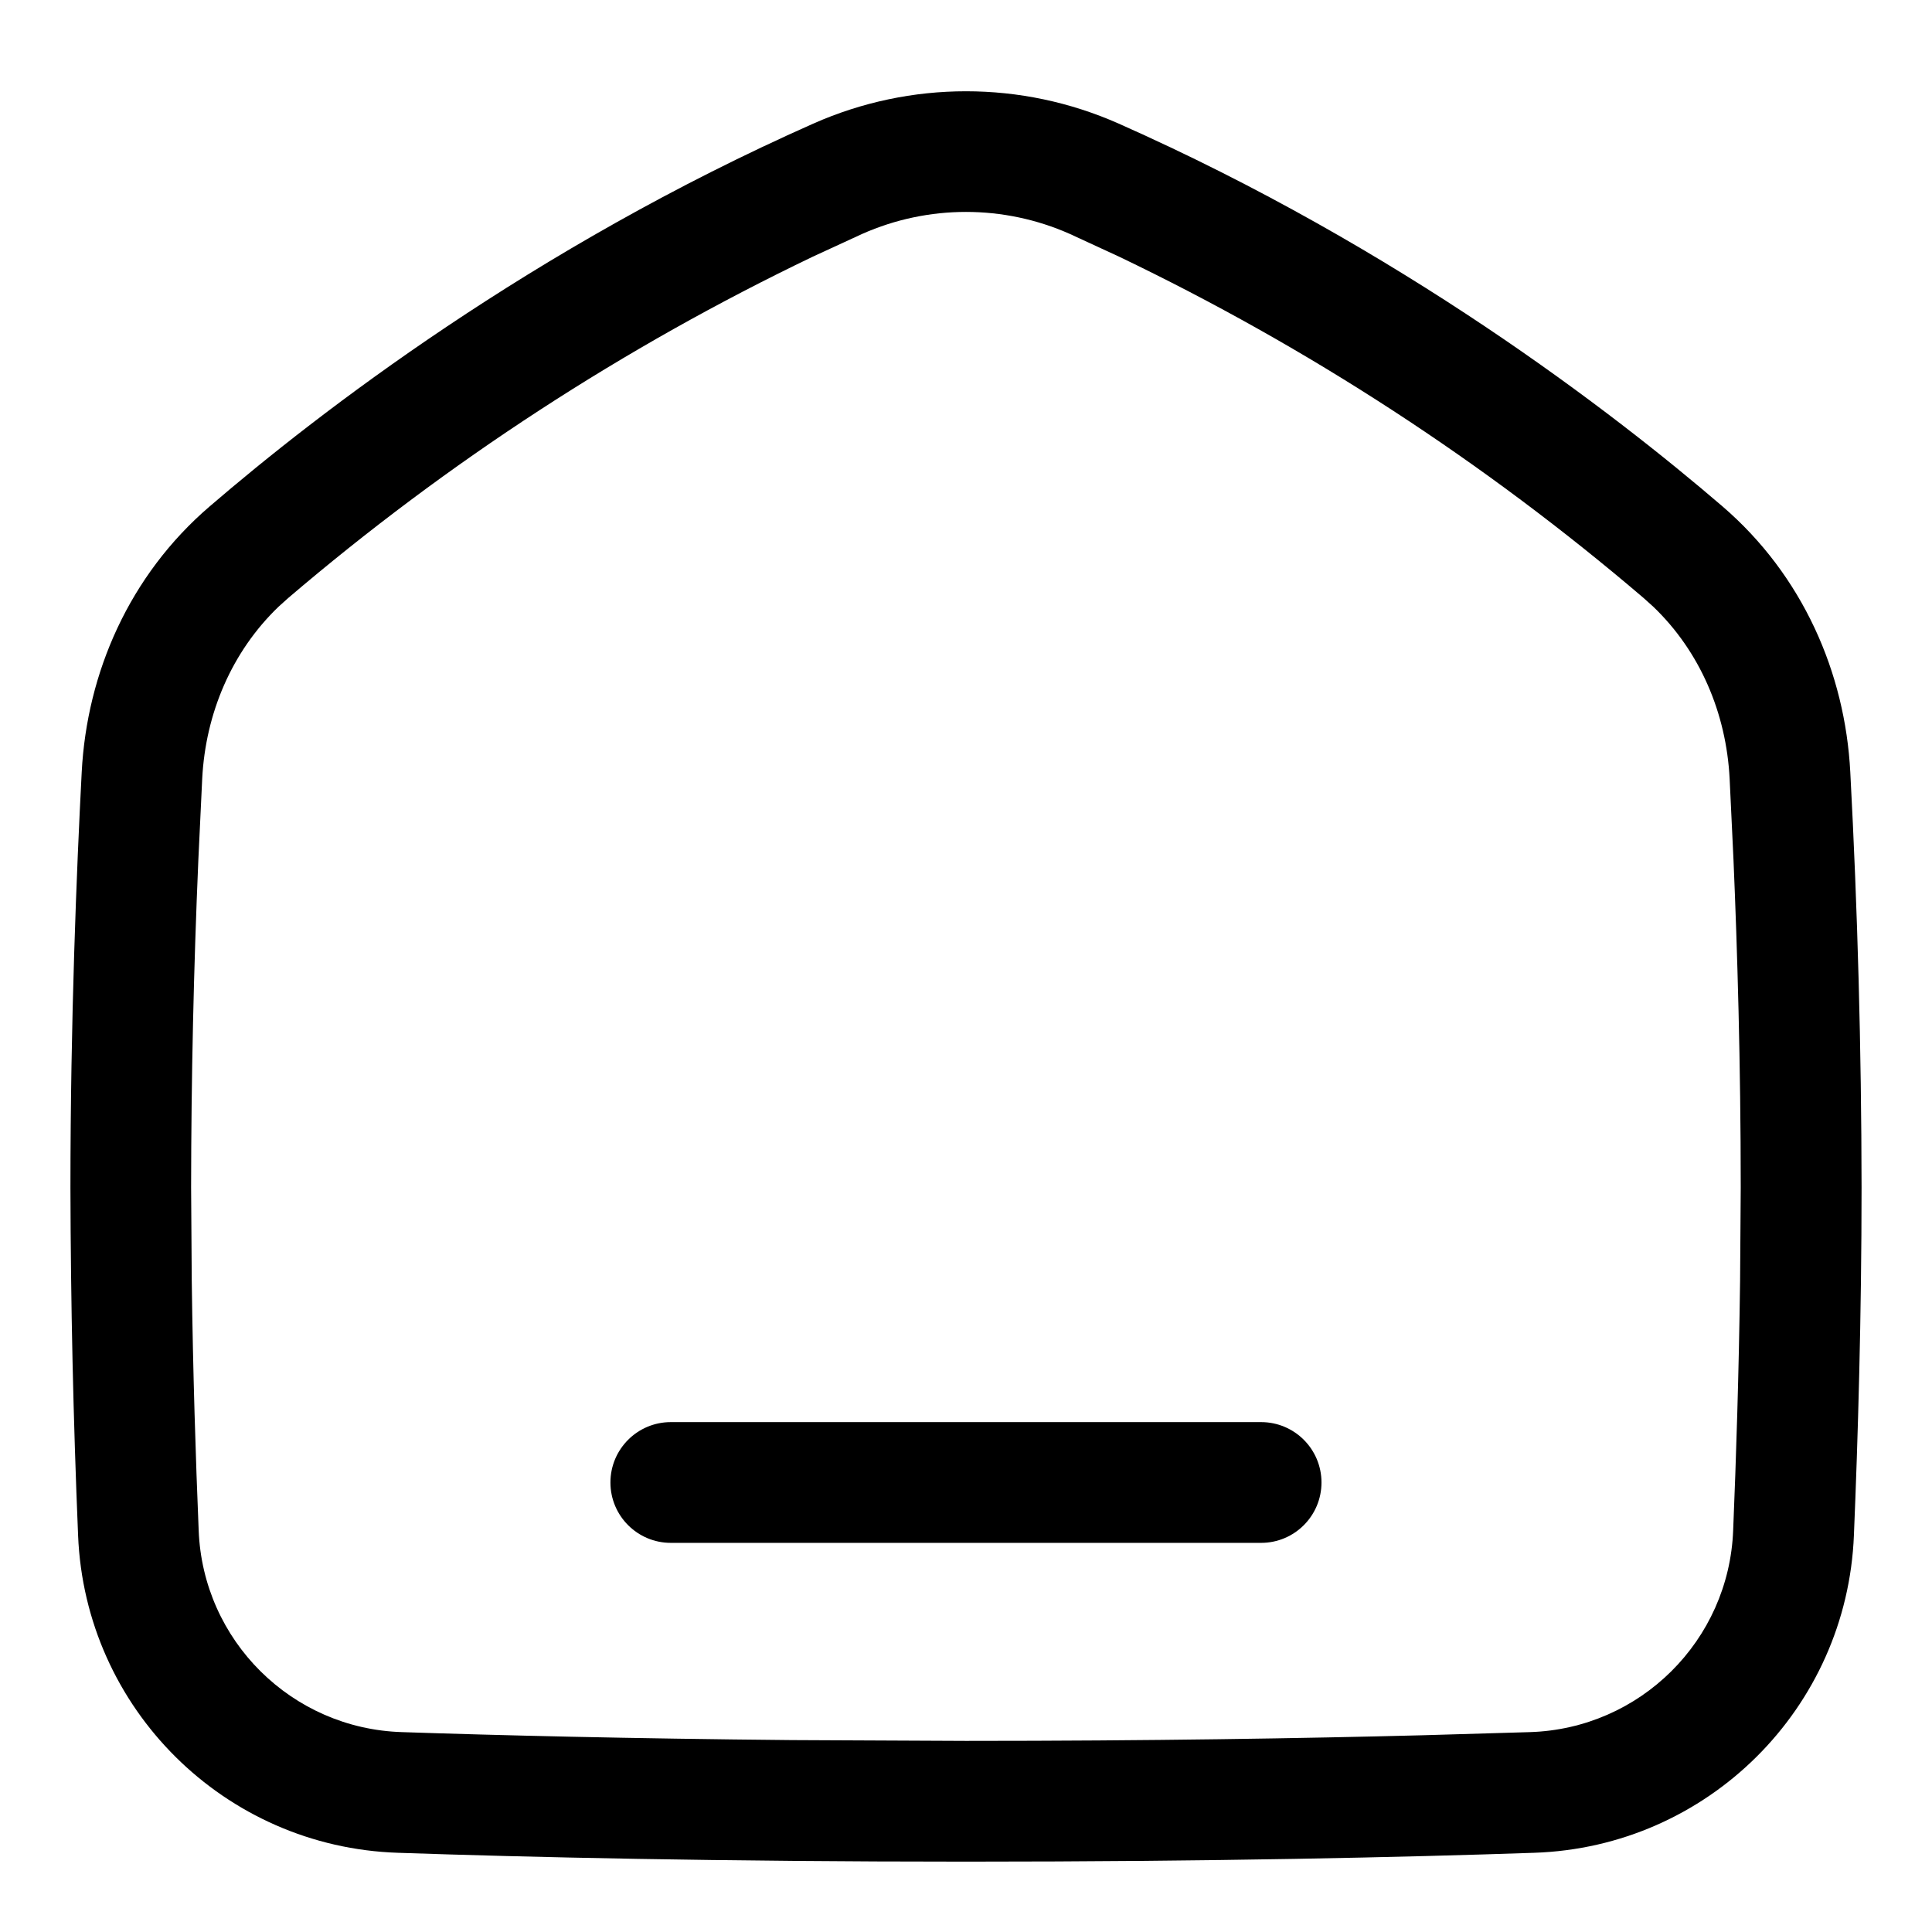
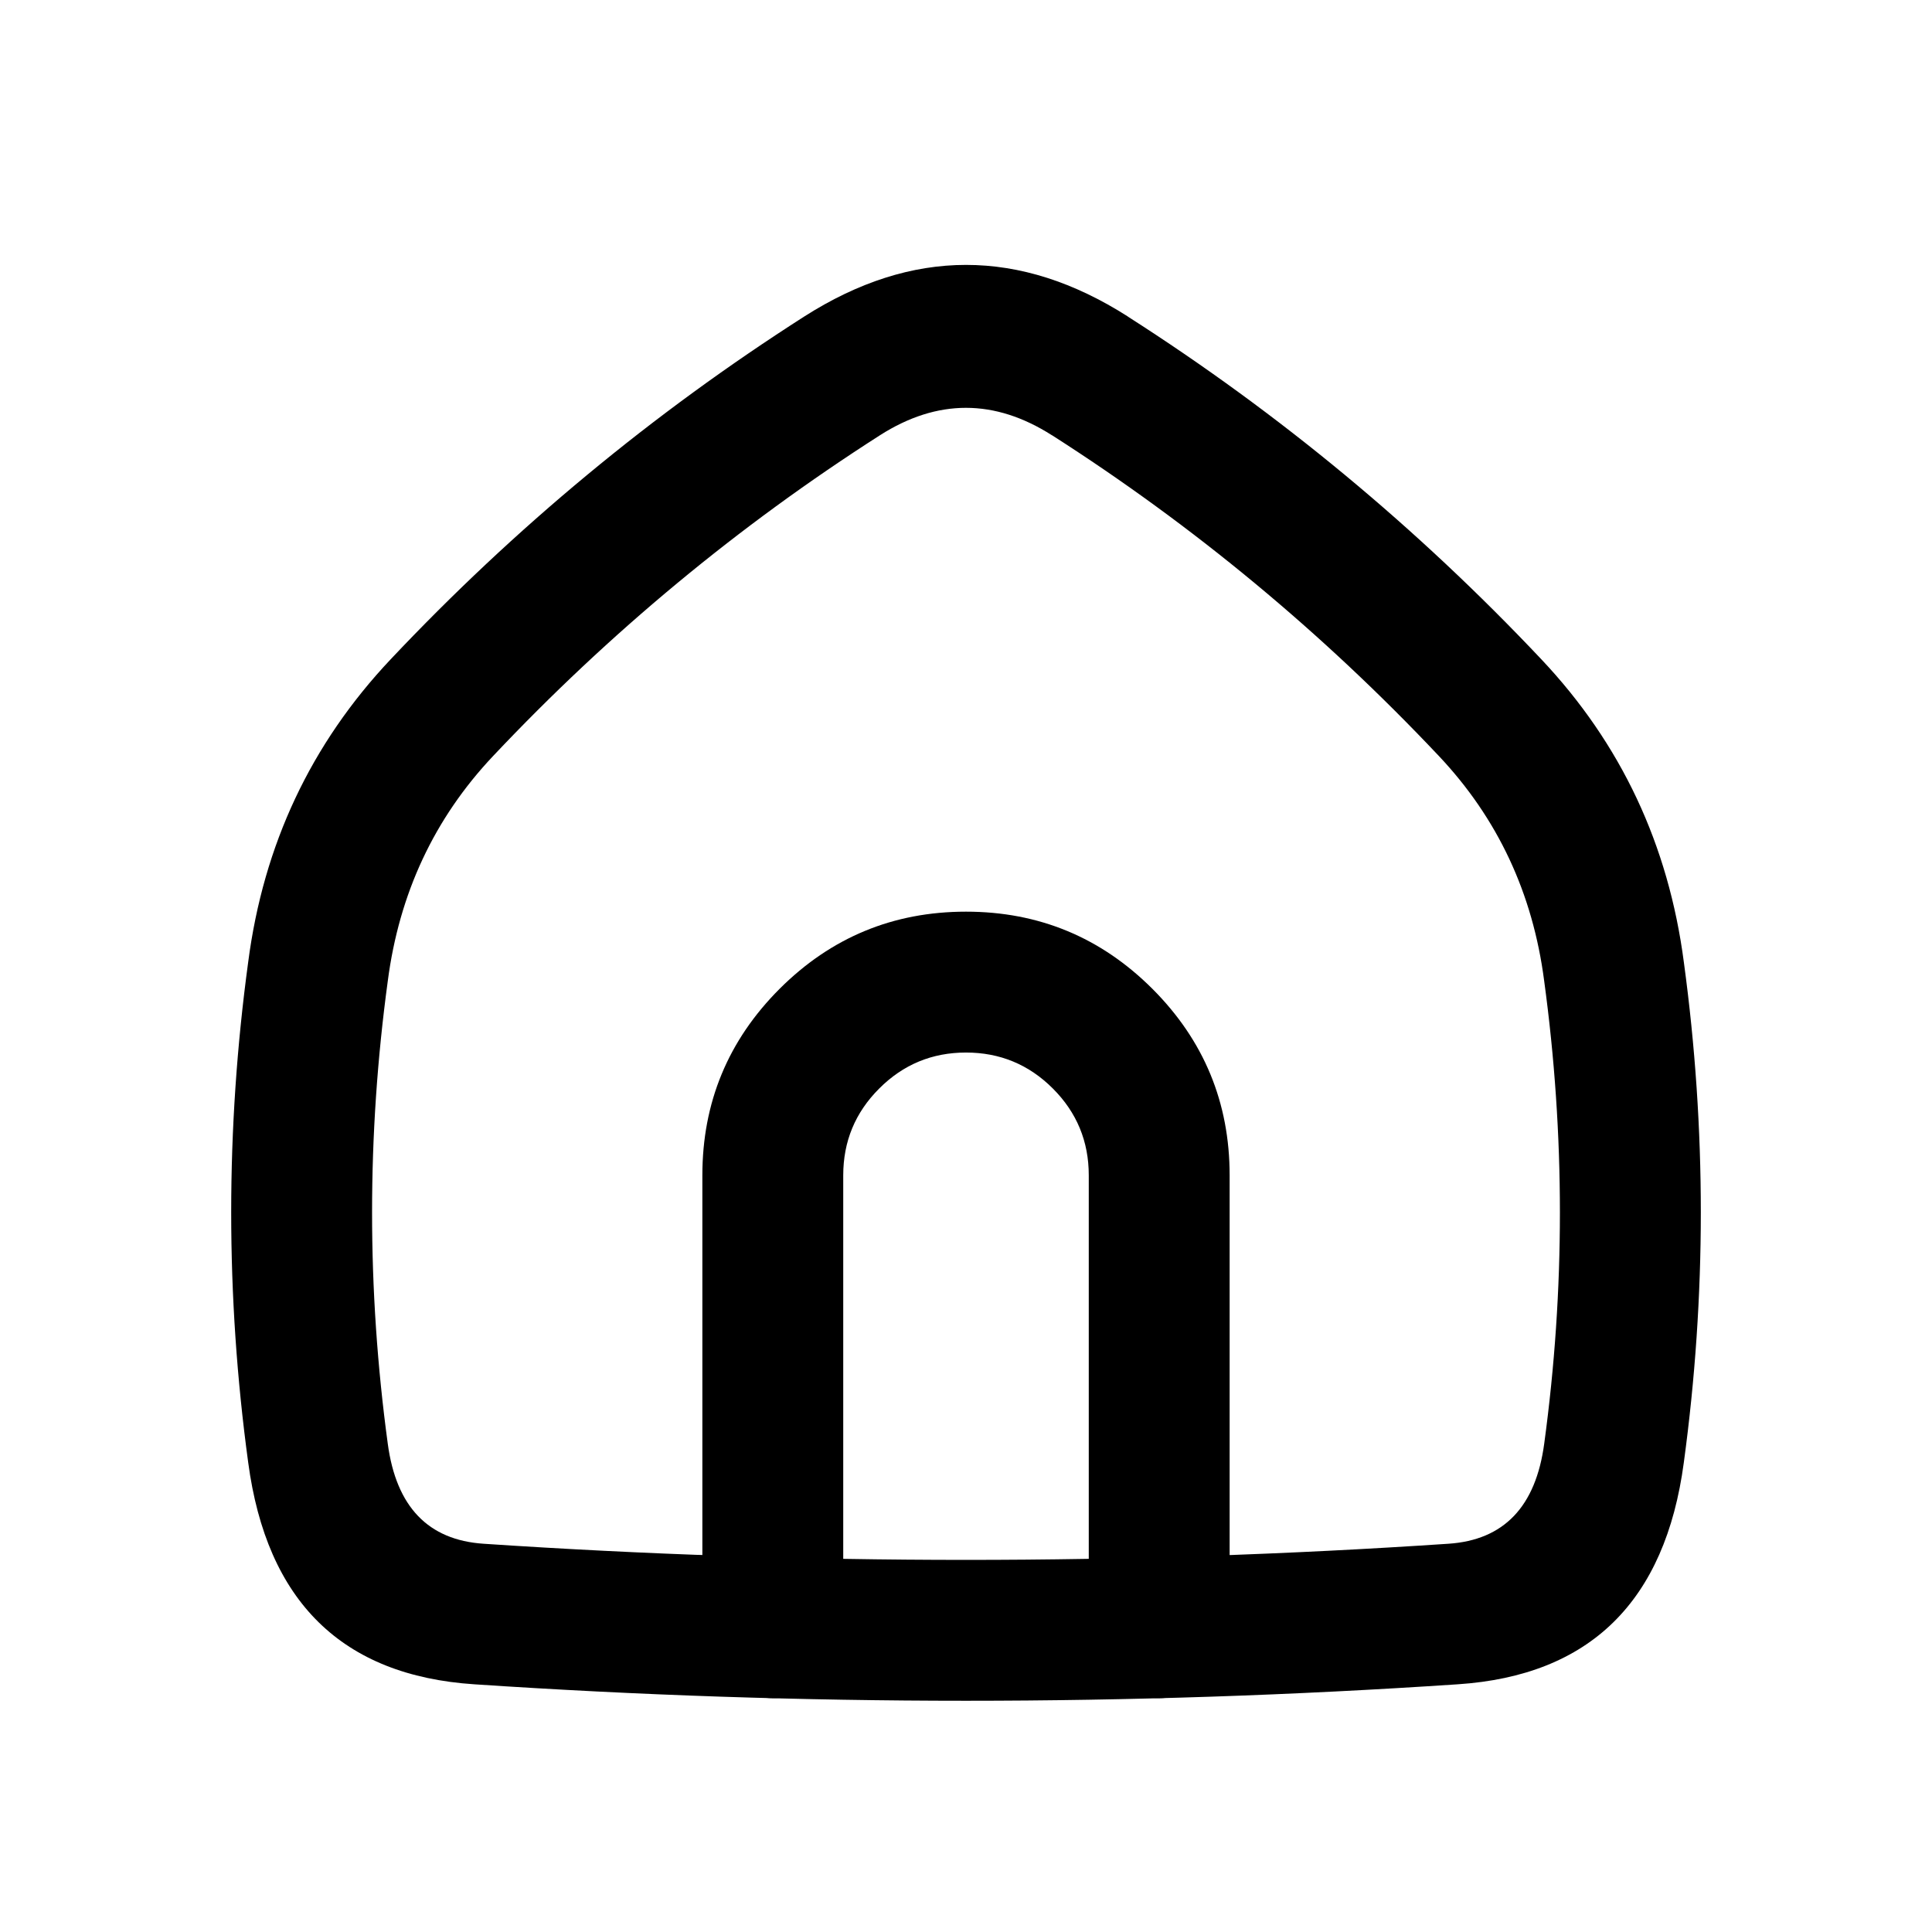
<svg xmlns="http://www.w3.org/2000/svg" width="24" height="24" fill="none" viewBox="0 0 24 24">
-   <path fill="currentColor" d="M15.666 17.666a.75.75 0 1 1 0 1.5H8.333a.75.75 0 1 1 0-1.5z" />
-   <path fill="currentColor" fill-rule="evenodd" d="M10.102 1.536a4.68 4.68 0 0 1 3.796 0c3.494 1.55 6.132 3.58 7.5 4.755.995.856 1.523 2.066 1.587 3.301q.137 2.578.14 5.158c0 1.59-.045 3.122-.095 4.32a4.11 4.11 0 0 1-3.973 3.946c-1.603.055-3.974.11-7.057.11s-5.454-.055-7.057-.11A4.11 4.11 0 0 1 .97 19.071q-.09-2.16-.095-4.32c0-2.068.077-3.955.14-5.159.064-1.235.592-2.445 1.588-3.3 1.367-1.176 4.005-3.206 7.499-4.756m3.188 1.37a3.18 3.18 0 0 0-2.58 0l-.612.282A30 30 0 0 0 3.58 7.429l-.12.108c-.581.558-.906 1.324-.948 2.134l-.048 1.01a97 97 0 0 0-.09 4.07l.008 1.158c.015 1.14.049 2.211.086 3.1a2.607 2.607 0 0 0 2.526 2.508c1.19.04 2.81.08 4.84.099l2.165.01c2.3 0 4.198-.032 5.673-.07l1.332-.039a2.607 2.607 0 0 0 2.526-2.508c.037-.889.071-1.96.086-3.1l.008-1.159c0-1.524-.042-2.95-.09-4.07l-.048-1.009c-.042-.81-.366-1.576-.948-2.134l-.12-.108a30 30 0 0 0-6.517-4.241z" clip-rule="evenodd" />
+   <path fill="currentColor" d="M14.011 3.933Q16.834 5.738 19.147 8.19Q20.632 9.763 20.918 11.957Q21.339 15.06 20.917 18.168Q20.571 20.76 18.108 20.923Q12 21.332 5.892 20.923Q3.429 20.76 3.083 18.166Q2.661 15.06 3.083 11.952Q3.368 9.763 4.854 8.189Q7.166 5.738 9.989 3.933Q12 2.649 14.011 3.932L14.011 3.933ZM13.069 5.408Q12 4.725 10.931 5.407Q8.291 7.095 6.126 9.391Q5.03 10.552 4.817 12.188Q4.427 15.06 4.817 17.934Q4.974 19.109 6.008 19.177Q12 19.578 17.992 19.177Q19.026 19.109 19.183 17.932Q19.573 15.06 19.182 12.183Q18.97 10.552 17.873 9.39Q15.709 7.095 13.069 5.407L13.069 5.408Z" />
+   <path fill="currentColor" d="M8.725 20.22L8.725 14.6Q8.725 13.244 9.684 12.284Q10.644 11.325 12 11.325Q13.356 11.325 14.316 12.284Q15.275 13.244 15.275 14.6L15.275 20.22Q15.275 20.306 15.258 20.391Q15.241 20.475 15.208 20.555Q15.175 20.634 15.127 20.706Q15.08 20.778 15.019 20.839Q14.958 20.9 14.886 20.948Q14.815 20.995 14.735 21.028Q14.655 21.061 14.571 21.078Q14.486 21.095 14.4 21.095Q14.314 21.095 14.229 21.078Q14.145 21.061 14.065 21.028Q13.986 20.995 13.914 20.948Q13.842 20.9 13.781 20.839Q13.72 20.778 13.672 20.706Q13.625 20.634 13.592 20.555Q13.559 20.475 13.542 20.391Q13.525 20.306 13.525 20.22L13.525 14.6Q13.525 13.968 13.079 13.522Q12.632 13.075 12 13.075Q11.368 13.075 10.922 13.522Q10.475 13.968 10.475 14.6L10.475 20.22Q10.475 20.306 10.458 20.391Q10.441 20.475 10.408 20.555Q10.375 20.634 10.328 20.706Q10.28 20.778 10.219 20.839Q10.158 20.9 10.086 20.948Q10.014 20.995 9.935 21.028Q9.855 21.061 9.771 21.078Q9.686 21.095 9.6 21.095Q9.514 21.095 9.429 21.078Q9.345 21.061 9.265 21.028Q9.186 20.995 9.114 20.948Q9.042 20.9 8.981 20.839Q8.92 20.778 8.872 20.706Q8.825 20.634 8.792 20.555Q8.759 20.475 8.742 20.391Q8.725 20.306 8.725 20.22Z" />
</svg>
